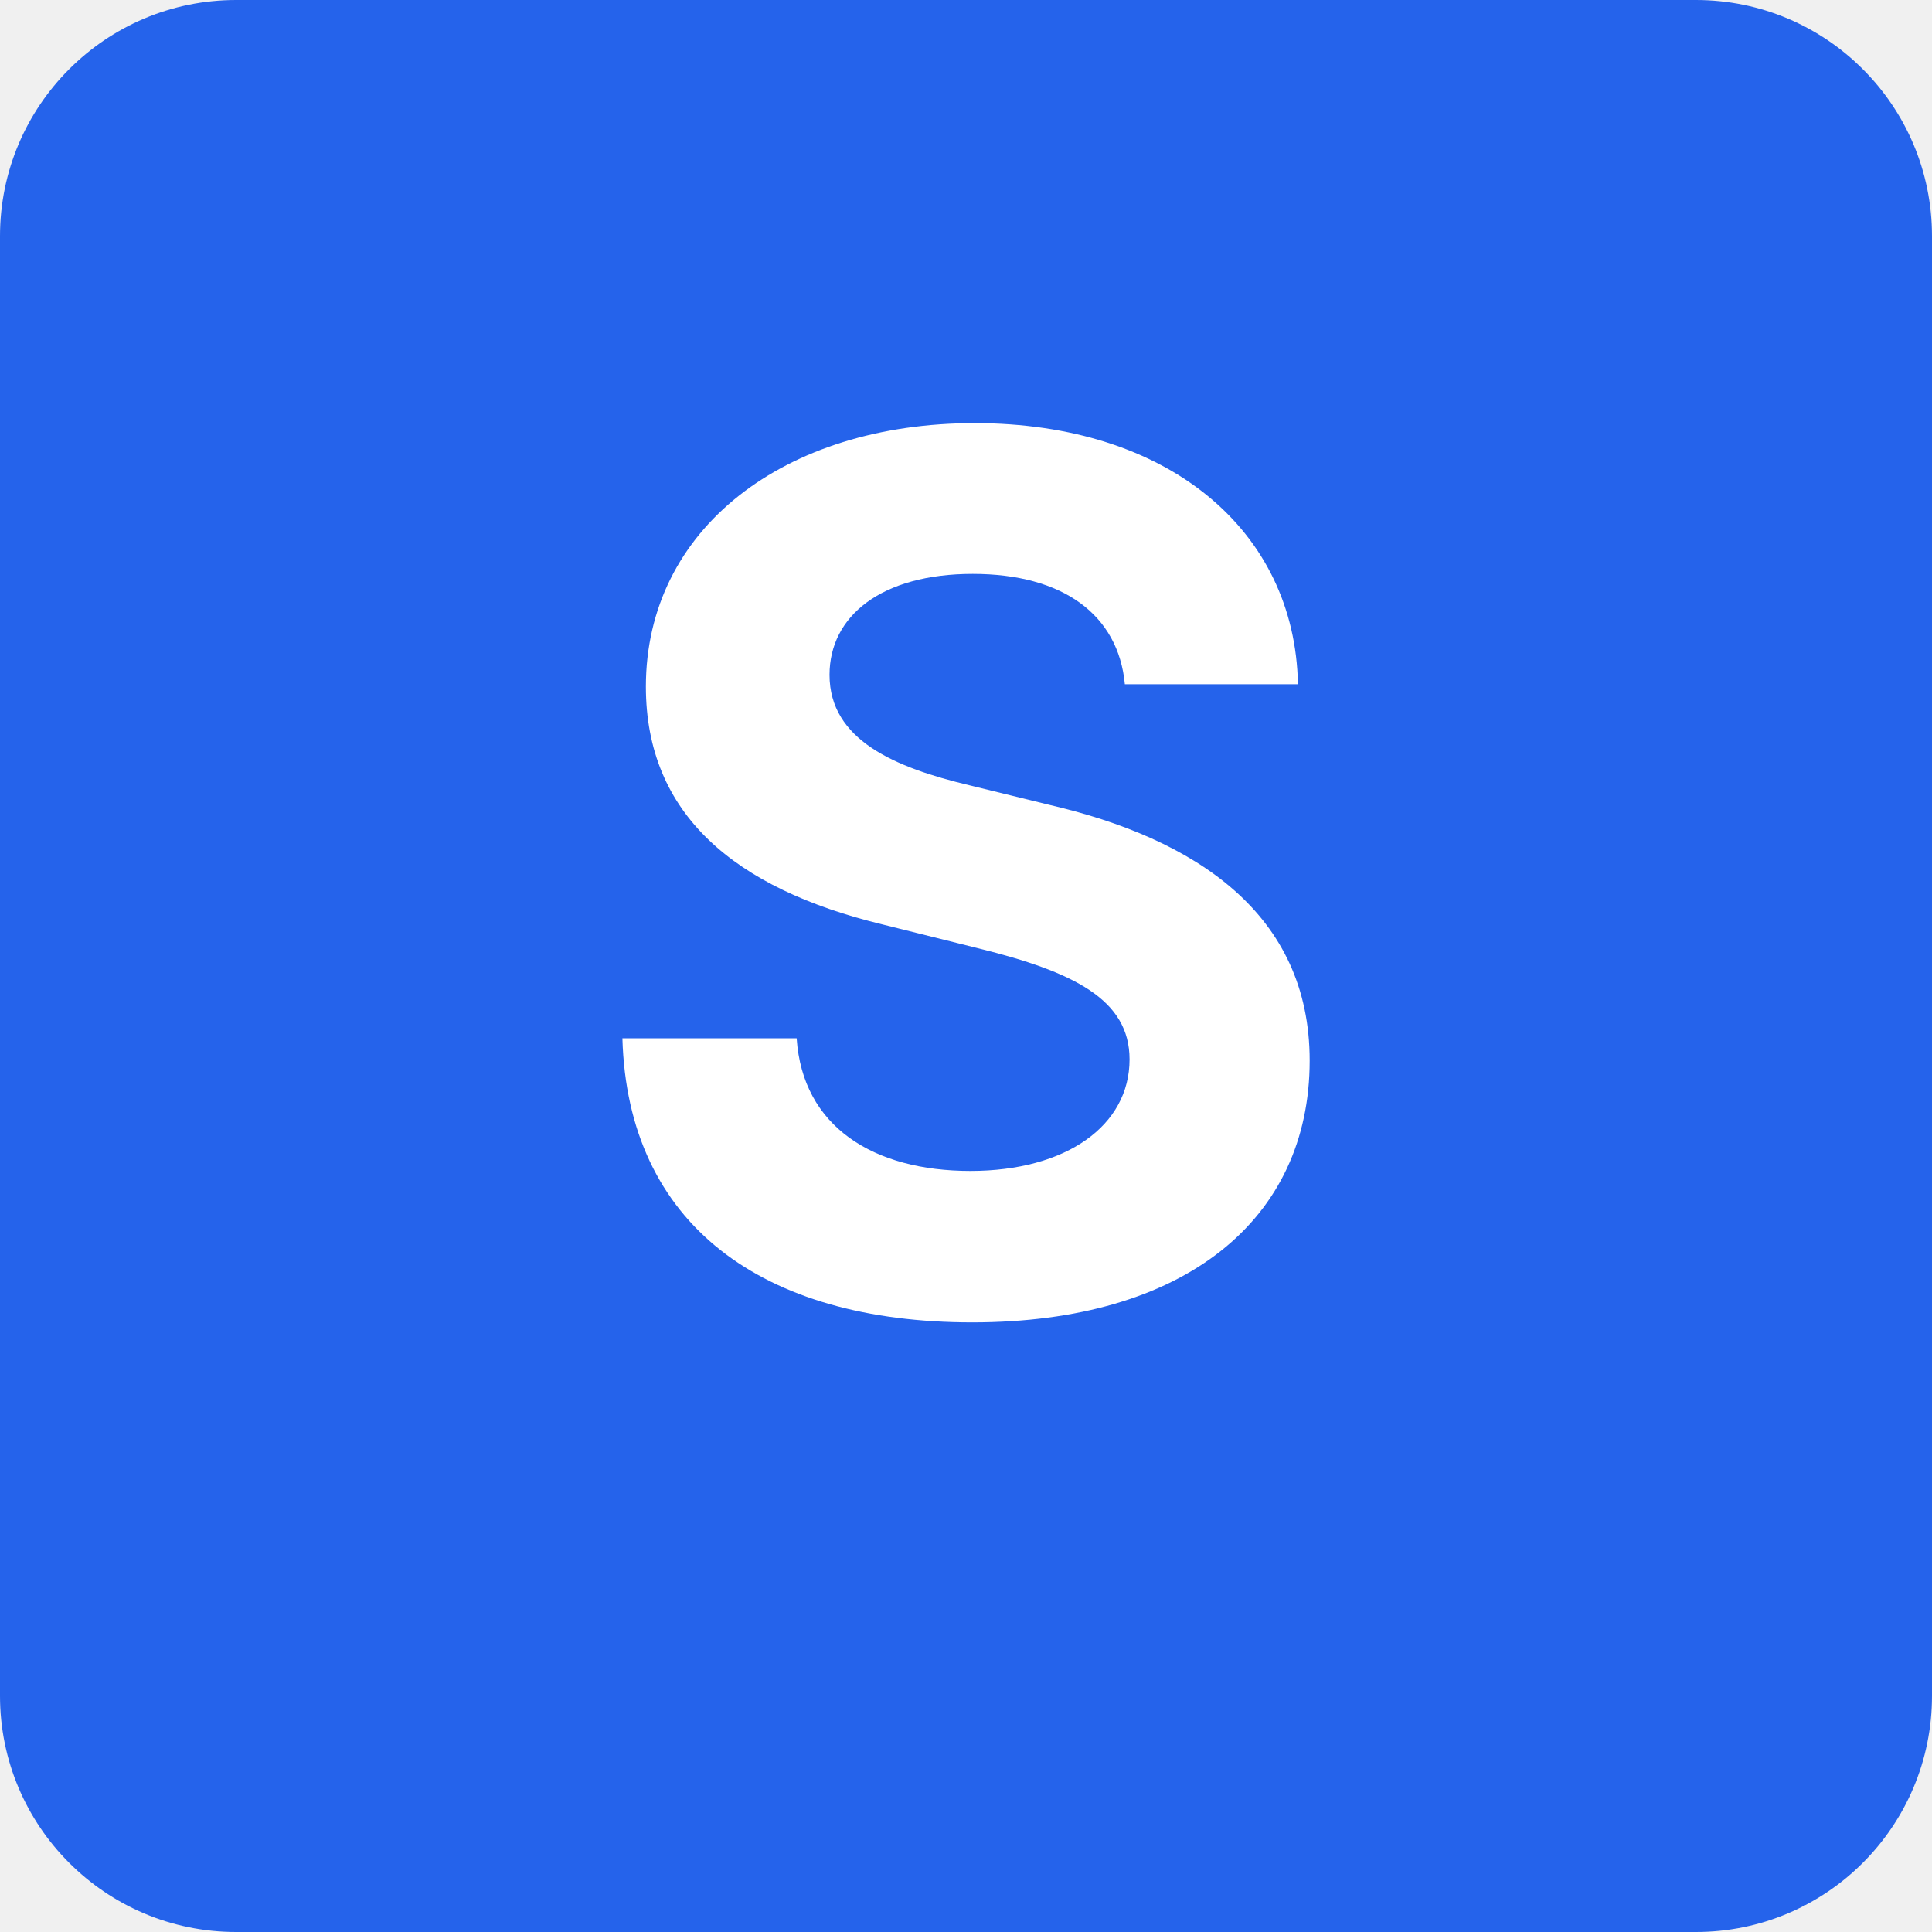
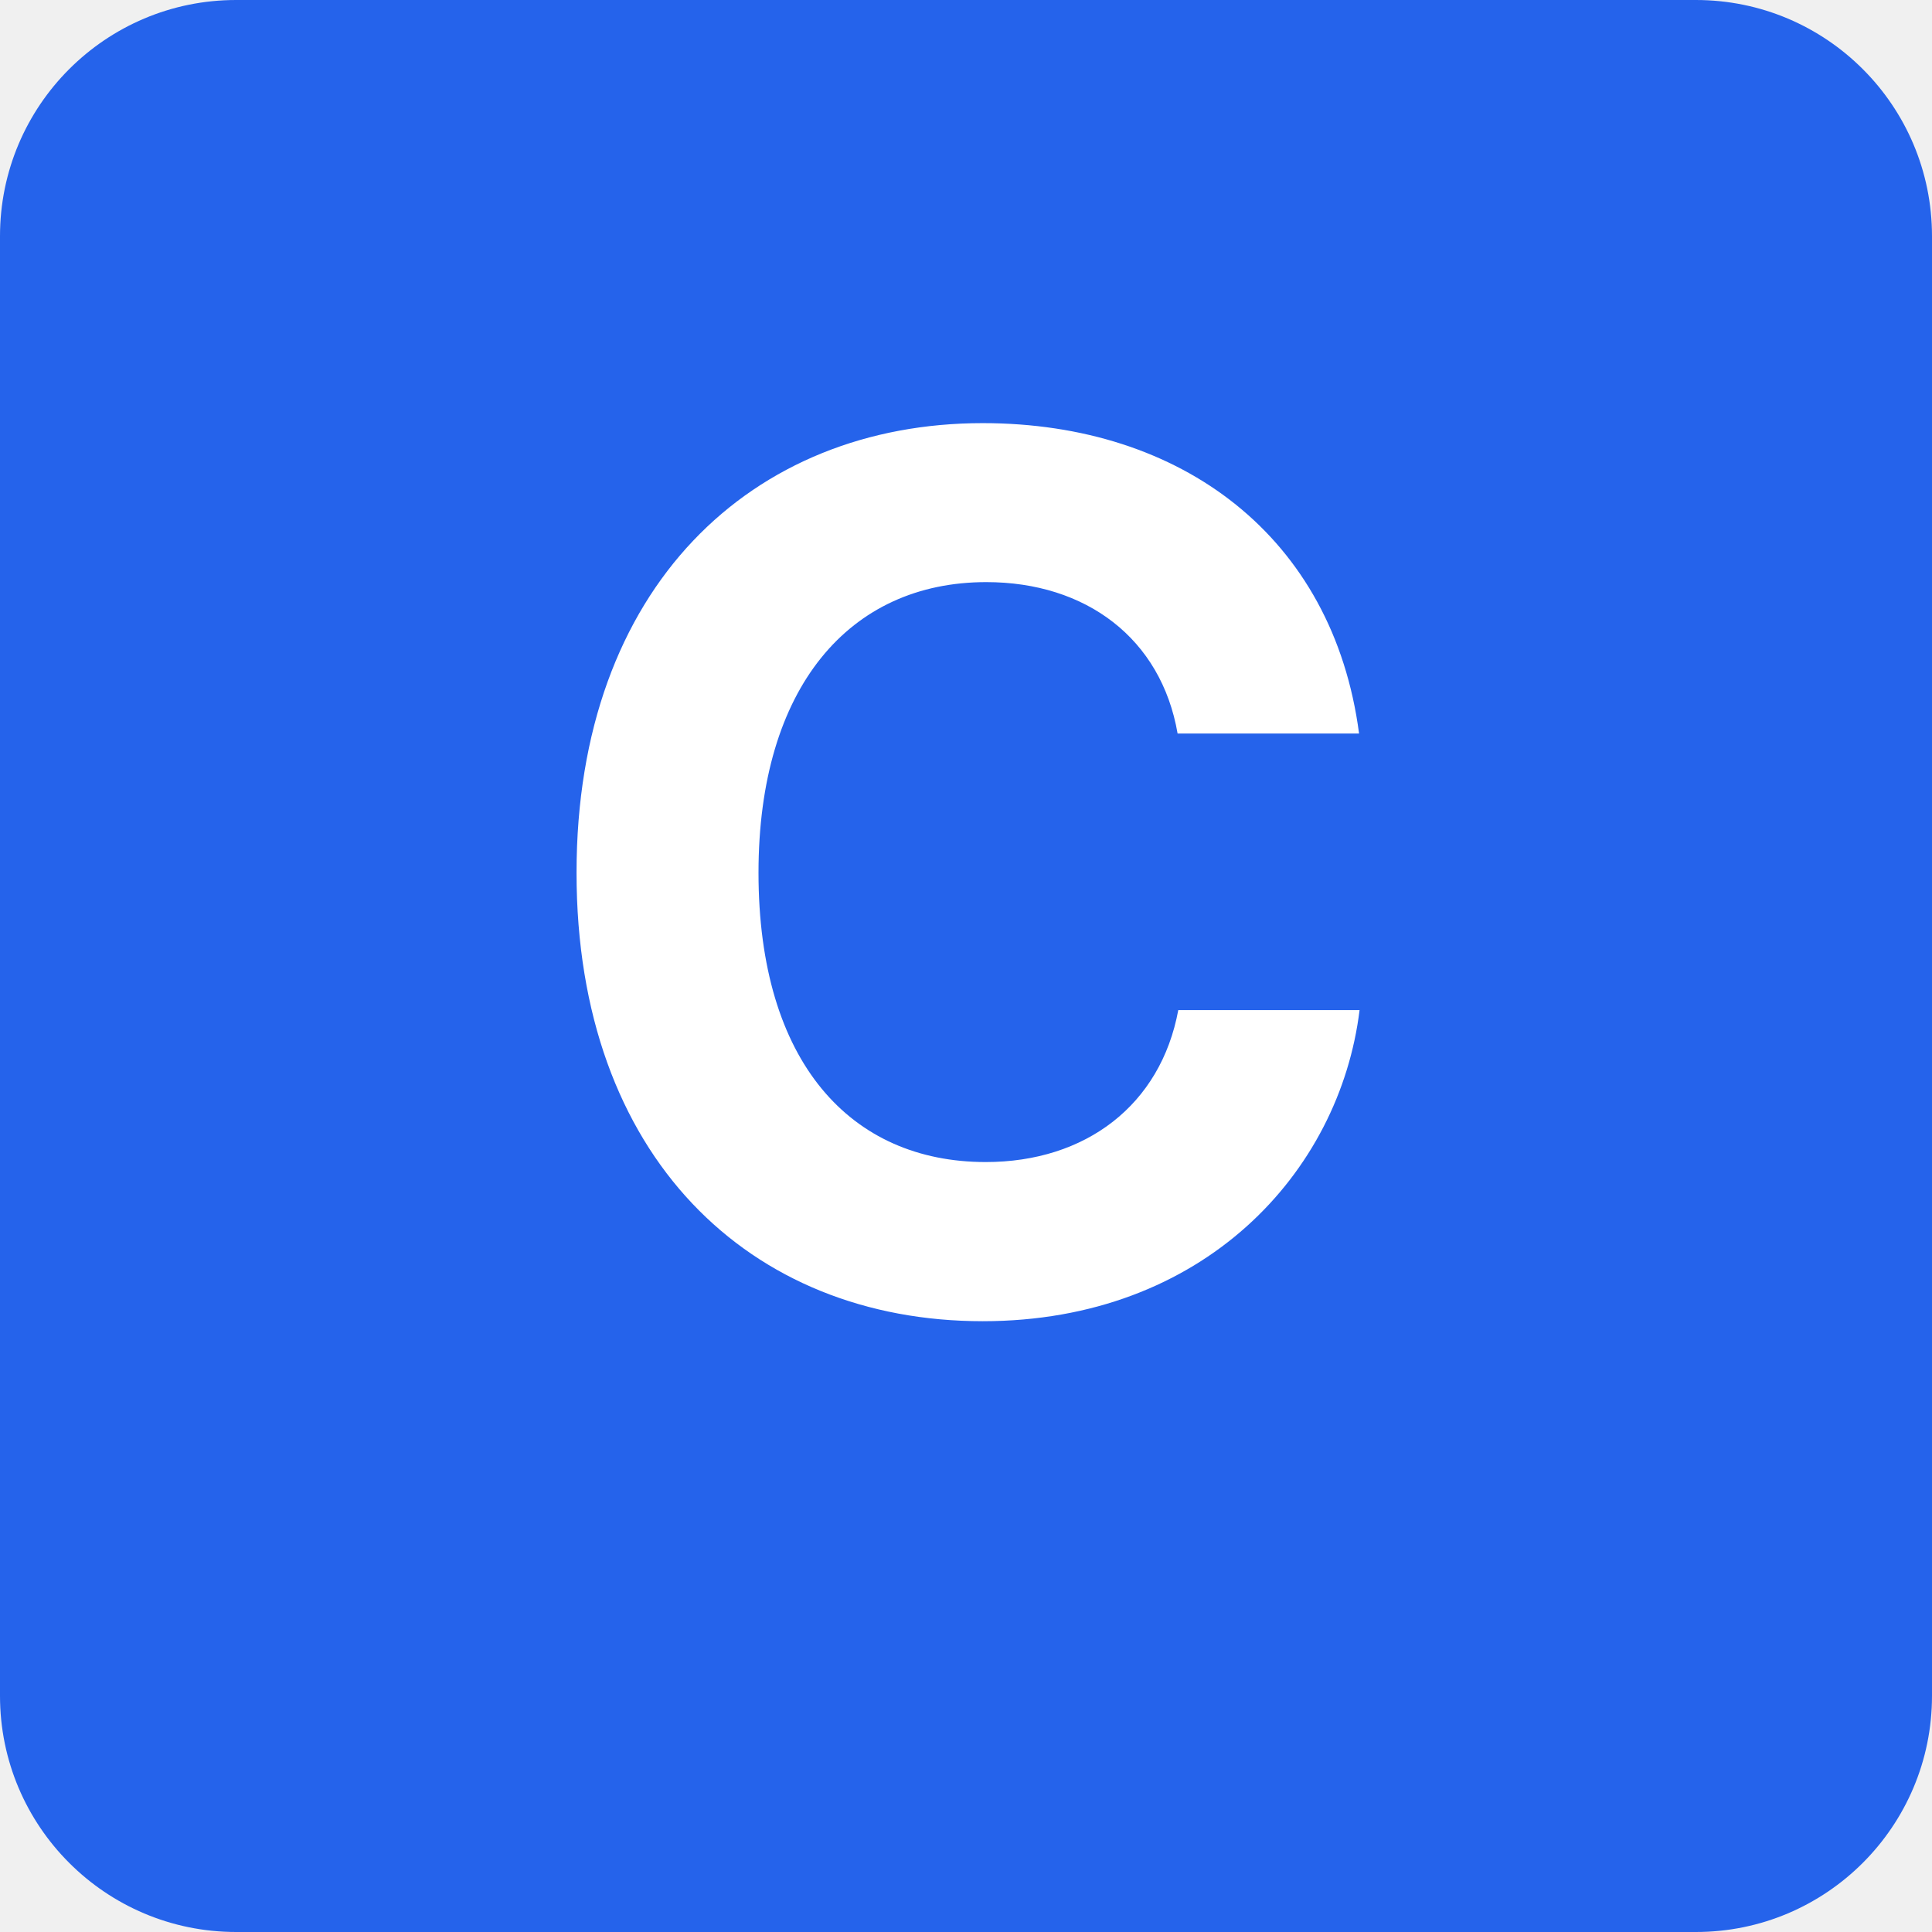
<svg xmlns="http://www.w3.org/2000/svg" width="180" height="180" viewBox="0 0 180 180">
  <rect width="180" height="180" fill="#2563eb" rx="22" />
-   <text x="90" y="122" font-family="system-ui, -apple-system, sans-serif" font-size="112" font-weight="bold" fill="white" text-anchor="middle">S</text>
+   <text x="90" y="122" font-family="system-ui, -apple-system, sans-serif" font-size="112" font-weight="bold" fill="white" text-anchor="middle">C</text>
</svg>
